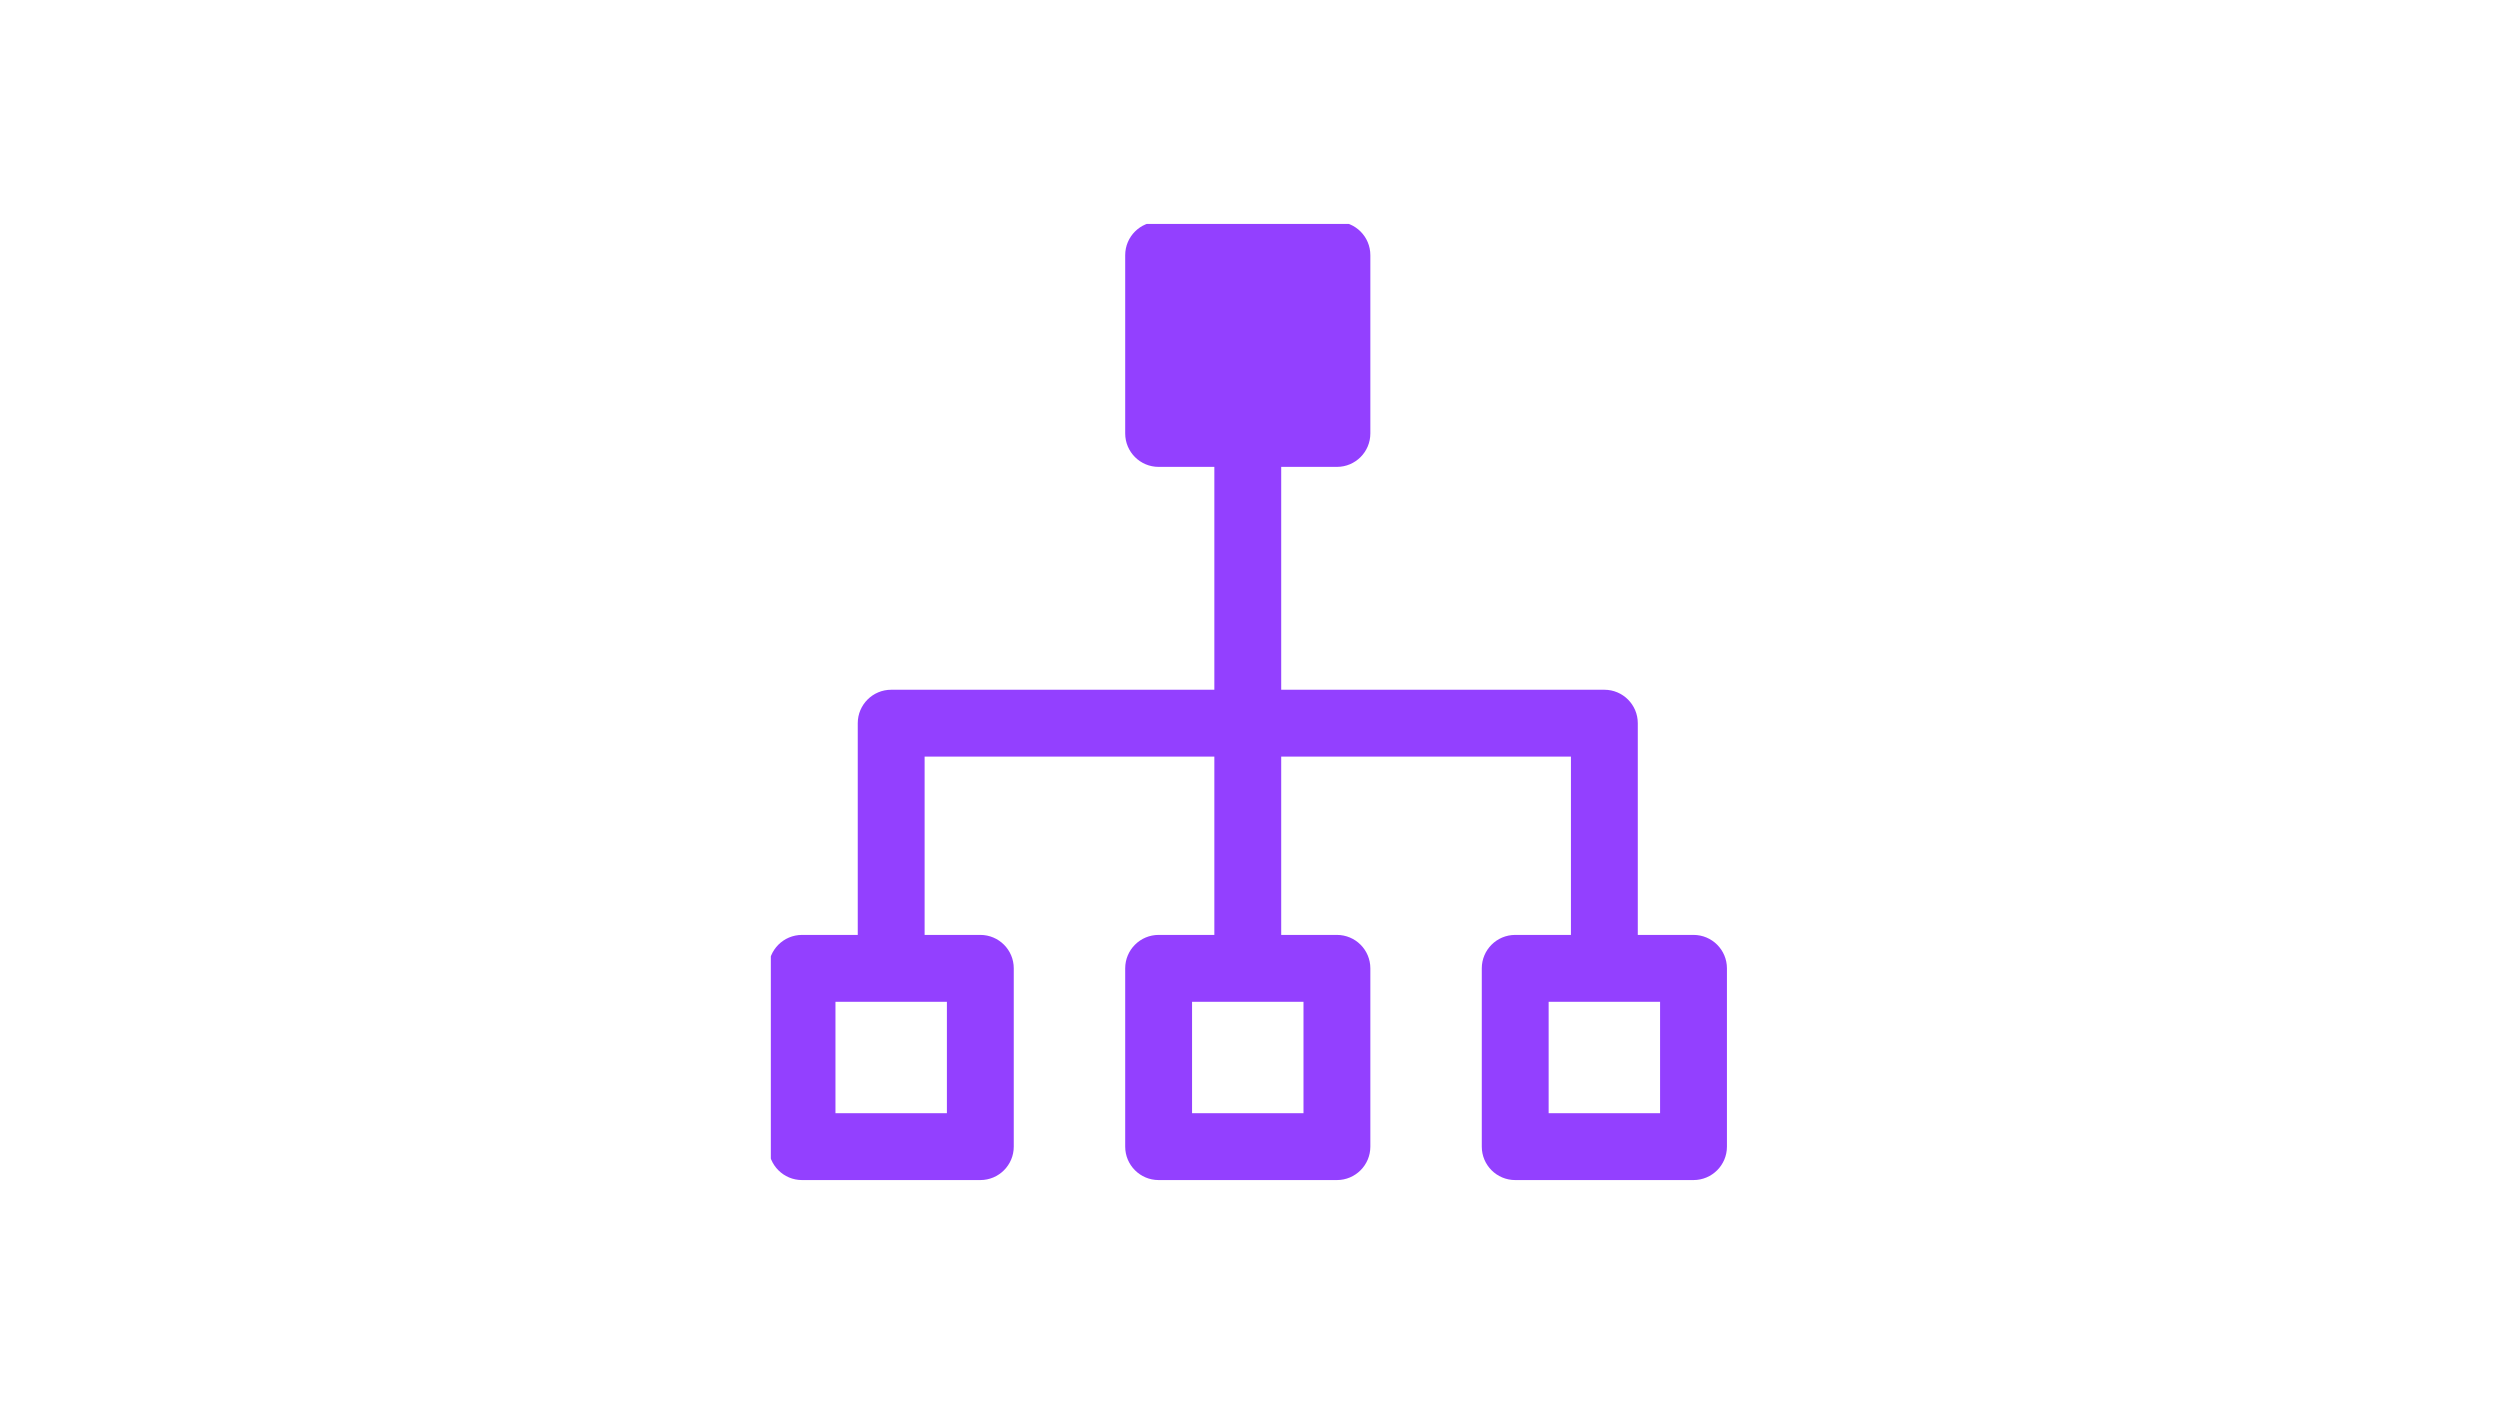
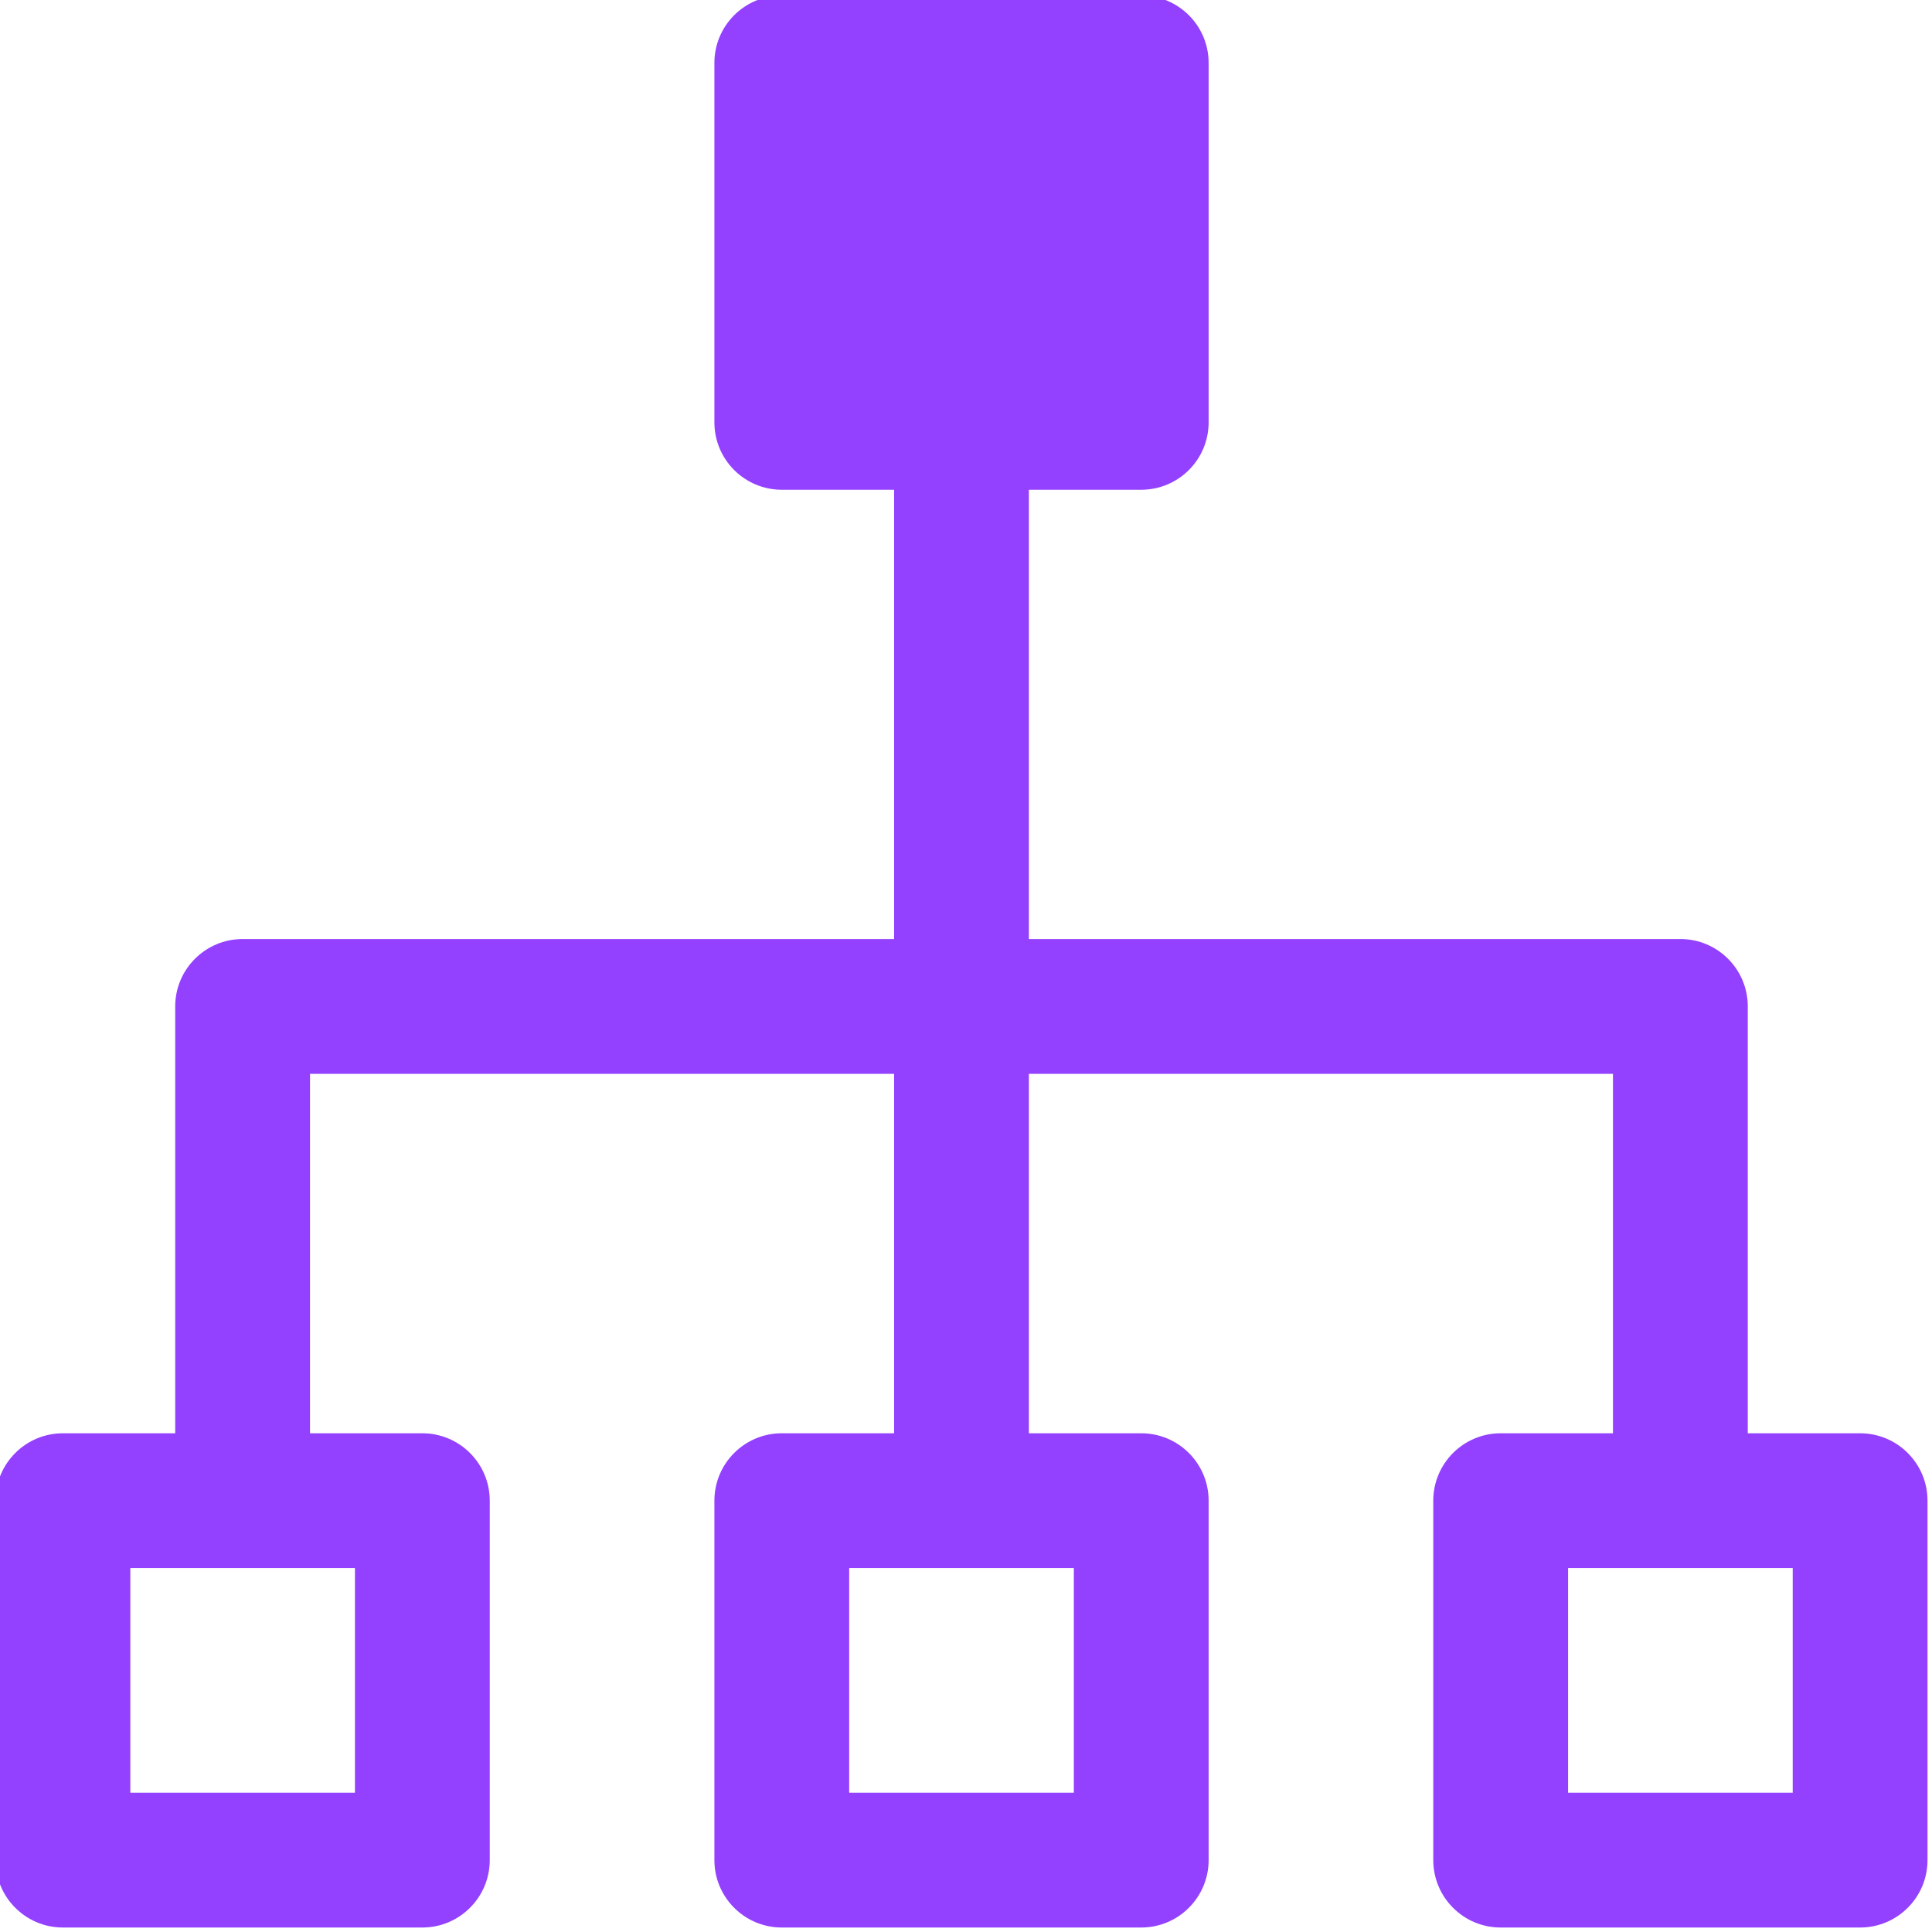
- <svg xmlns="http://www.w3.org/2000/svg" width="1920" zoomAndPan="magnify" viewBox="0 0 1440 810" height="1080" preserveAspectRatio="xMidYMid meet" version="1.0">
-   <defs>
-     <clipPath id="580643884c">
-       <path d="M 648 129 L 790 129 L 790 269 L 648 269 Z M 648 129 " clip-rule="nonzero" />
-     </clipPath>
-     <clipPath id="8e650a17de">
-       <path d="M 444 538 L 584 538 L 584 680 L 444 680 Z M 444 538 " clip-rule="nonzero" />
-     </clipPath>
-   </defs>
-   <path fill="#9340ff" d="M 494.066 416.555 C 494.066 405.918 502.688 397.297 513.32 397.297 L 924.113 397.297 C 934.746 397.297 943.367 405.918 943.367 416.555 L 943.367 544.926 C 943.367 555.559 934.746 564.18 924.113 564.18 C 913.477 564.18 904.855 555.559 904.855 544.926 L 904.855 435.809 L 532.578 435.809 L 532.578 544.926 C 532.578 555.559 523.957 564.18 513.32 564.18 C 502.688 564.18 494.066 555.559 494.066 544.926 Z M 494.066 416.555 " fill-opacity="1" fill-rule="evenodd" />
-   <path fill="#9340ff" d="M 718.715 243.25 C 729.352 243.25 737.973 251.871 737.973 262.508 L 737.973 544.926 C 737.973 555.559 729.352 564.18 718.715 564.18 C 708.082 564.18 699.461 555.559 699.461 544.926 L 699.461 262.508 C 699.461 251.871 708.082 243.25 718.715 243.25 Z M 718.715 243.25 " fill-opacity="1" fill-rule="evenodd" />
-   <path fill="#9340ff" d="M 648.113 557.762 C 648.113 547.129 656.734 538.508 667.367 538.508 L 770.066 538.508 C 780.699 538.508 789.32 547.129 789.32 557.762 L 789.32 660.461 C 789.32 671.094 780.699 679.715 770.066 679.715 L 667.367 679.715 C 656.734 679.715 648.113 671.094 648.113 660.461 Z M 686.625 577.02 L 686.625 641.203 L 750.809 641.203 L 750.809 577.02 Z M 686.625 577.02 " fill-opacity="1" fill-rule="evenodd" />
-   <g clip-path="url(#580643884c)">
-     <path fill="#9340ff" d="M 667.367 127.715 C 656.734 127.715 648.113 136.336 648.113 146.973 L 648.113 249.668 C 648.113 260.305 656.734 268.926 667.367 268.926 L 770.066 268.926 C 780.699 268.926 789.32 260.305 789.32 249.668 L 789.32 146.973 C 789.32 136.336 780.699 127.715 770.066 127.715 Z M 667.367 127.715 " fill-opacity="1" fill-rule="evenodd" />
-   </g>
-   <path fill="#9340ff" d="M 853.508 557.762 C 853.508 547.129 862.129 538.508 872.762 538.508 L 975.461 538.508 C 986.094 538.508 994.715 547.129 994.715 557.762 L 994.715 660.461 C 994.715 671.094 986.094 679.715 975.461 679.715 L 872.762 679.715 C 862.129 679.715 853.508 671.094 853.508 660.461 Z M 892.02 577.02 L 892.02 641.203 L 956.203 641.203 L 956.203 577.02 Z M 892.02 577.02 " fill-opacity="1" fill-rule="evenodd" />
-   <g clip-path="url(#8e650a17de)">
-     <path fill="#9340ff" d="M 442.715 557.762 C 442.715 547.129 451.336 538.508 461.973 538.508 L 564.668 538.508 C 575.305 538.508 583.926 547.129 583.926 557.762 L 583.926 660.461 C 583.926 671.094 575.305 679.715 564.668 679.715 L 461.973 679.715 C 451.336 679.715 442.715 671.094 442.715 660.461 Z M 481.227 577.02 L 481.227 641.203 L 545.414 641.203 L 545.414 577.02 Z M 481.227 577.02 " fill-opacity="1" fill-rule="evenodd" />
-   </g>
+ <svg xmlns="http://www.w3.org/2000/svg" width="240" zoomAndPan="magnify" viewBox="0 0 180 180" height="240" preserveAspectRatio="xMidYMid meet" version="1.0">
+   <path fill="#9340ff" d="M 16.324 93.766 C 16.324 90.301 19.137 87.488 22.605 87.488 L 156.559 87.488 C 160.027 87.488 162.836 90.301 162.836 93.766 L 162.836 135.629 C 162.836 139.094 160.027 141.906 156.559 141.906 C 153.09 141.906 150.277 139.094 150.277 135.629 L 150.277 100.047 L 28.883 100.047 L 28.883 135.629 C 28.883 139.094 26.074 141.906 22.605 141.906 C 19.137 141.906 16.324 139.094 16.324 135.629 Z M 16.324 93.766 " fill-opacity="1" fill-rule="evenodd" />
+   <path fill="#9340ff" d="M 89.582 37.254 C 93.051 37.254 95.859 40.066 95.859 43.535 L 95.859 135.629 C 95.859 139.094 93.051 141.906 89.582 141.906 C 86.113 141.906 83.301 139.094 83.301 135.629 L 83.301 43.535 C 83.301 40.066 86.113 37.254 89.582 37.254 Z M 89.582 37.254 " fill-opacity="1" fill-rule="evenodd" />
+   <path fill="#9340ff" d="M 66.559 139.812 C 66.559 136.348 69.371 133.535 72.836 133.535 L 106.324 133.535 C 109.793 133.535 112.605 136.348 112.605 139.812 L 112.605 173.301 C 112.605 176.77 109.793 179.582 106.324 179.582 L 72.836 179.582 C 69.371 179.582 66.559 176.77 66.559 173.301 Z M 79.117 146.094 L 79.117 167.023 L 100.047 167.023 L 100.047 146.094 Z M 79.117 146.094 " fill-opacity="1" fill-rule="evenodd" />
+   <path fill="#9340ff" d="M 72.836 -0.418 C 69.371 -0.418 66.559 2.395 66.559 5.859 L 66.559 39.348 C 66.559 42.816 69.371 45.629 72.836 45.629 L 106.324 45.629 C 109.793 45.629 112.605 42.816 112.605 39.348 L 112.605 5.859 C 112.605 2.395 109.793 -0.418 106.324 -0.418 Z M 72.836 -0.418 " fill-opacity="1" fill-rule="evenodd" />
+   <path fill="#9340ff" d="M 133.535 139.812 C 133.535 136.348 136.348 133.535 139.812 133.535 L 173.301 133.535 C 176.77 133.535 179.582 136.348 179.582 139.812 L 179.582 173.301 C 179.582 176.77 176.77 179.582 173.301 179.582 L 139.812 179.582 C 136.348 179.582 133.535 176.77 133.535 173.301 Z M 146.094 146.094 L 146.094 167.023 L 167.023 167.023 L 167.023 146.094 Z M 146.094 146.094 " fill-opacity="1" fill-rule="evenodd" />
+   <path fill="#9340ff" d="M -0.418 139.812 C -0.418 136.348 2.395 133.535 5.859 133.535 L 39.348 133.535 C 42.816 133.535 45.629 136.348 45.629 139.812 L 45.629 173.301 C 45.629 176.77 42.816 179.582 39.348 179.582 L 5.859 179.582 C 2.395 179.582 -0.418 176.77 -0.418 173.301 Z M 12.141 146.094 L 12.141 167.023 L 33.07 167.023 L 33.07 146.094 Z M 12.141 146.094 " fill-opacity="1" fill-rule="evenodd" />
</svg>
